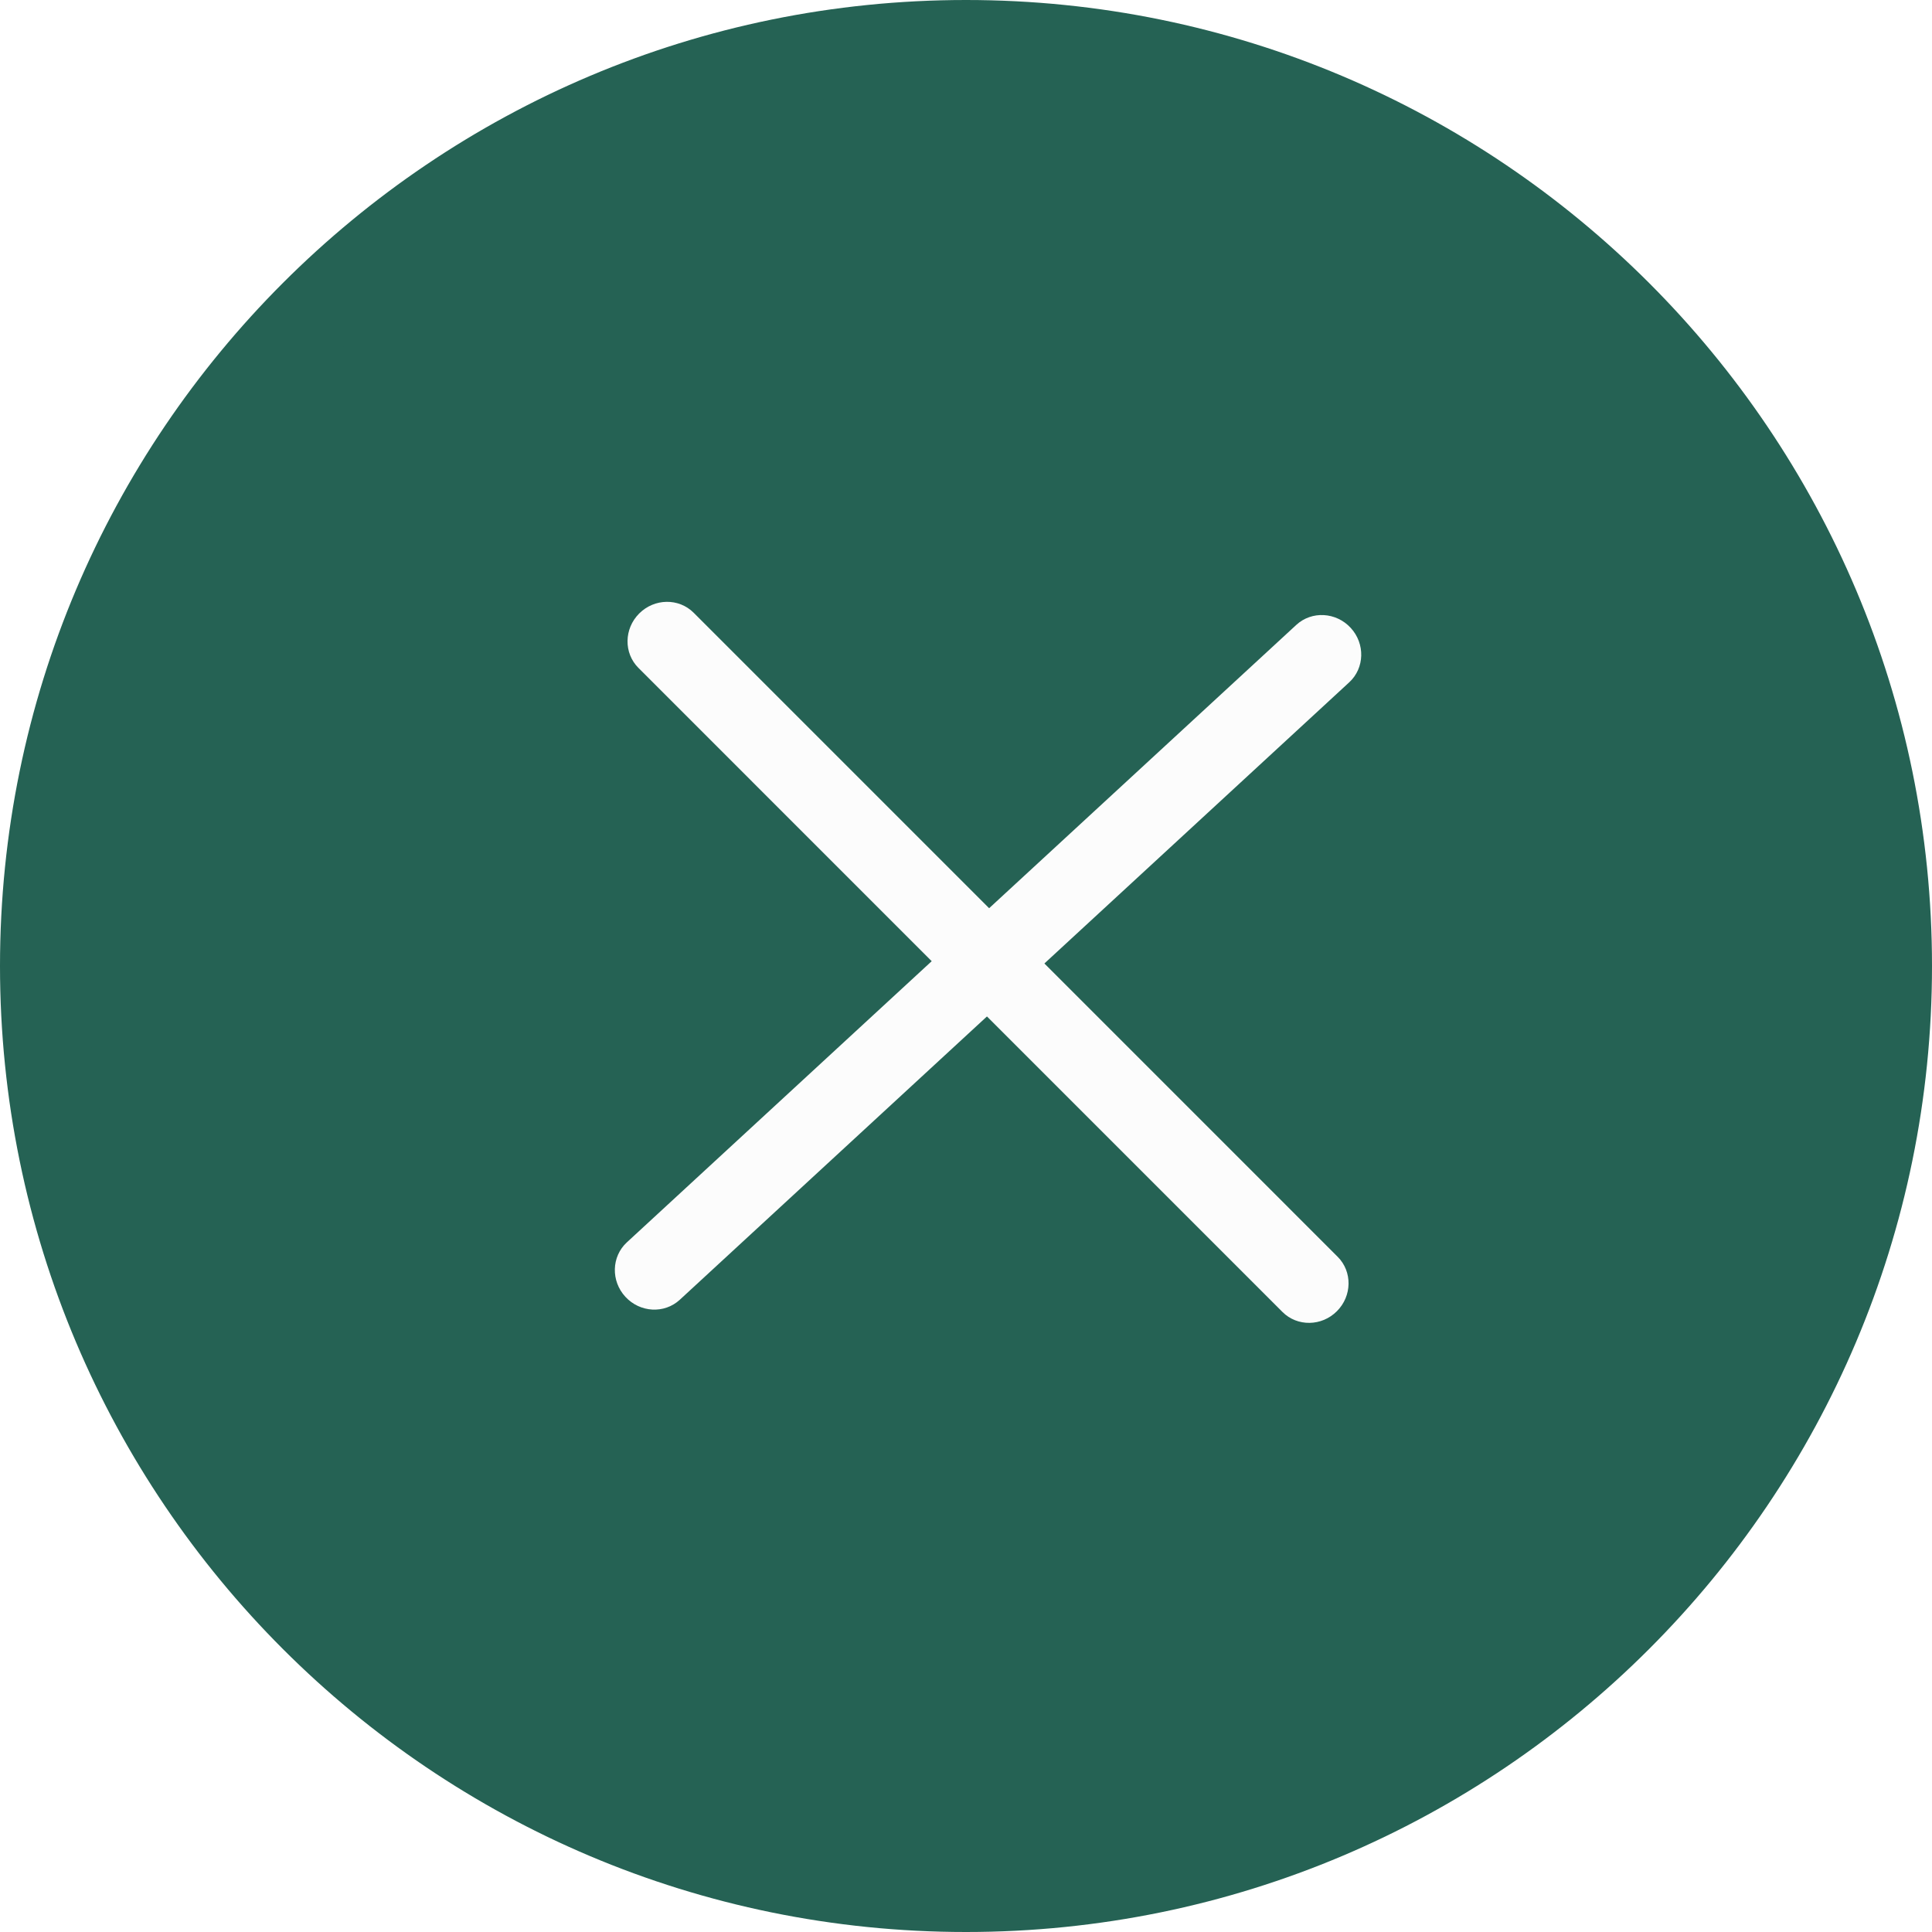
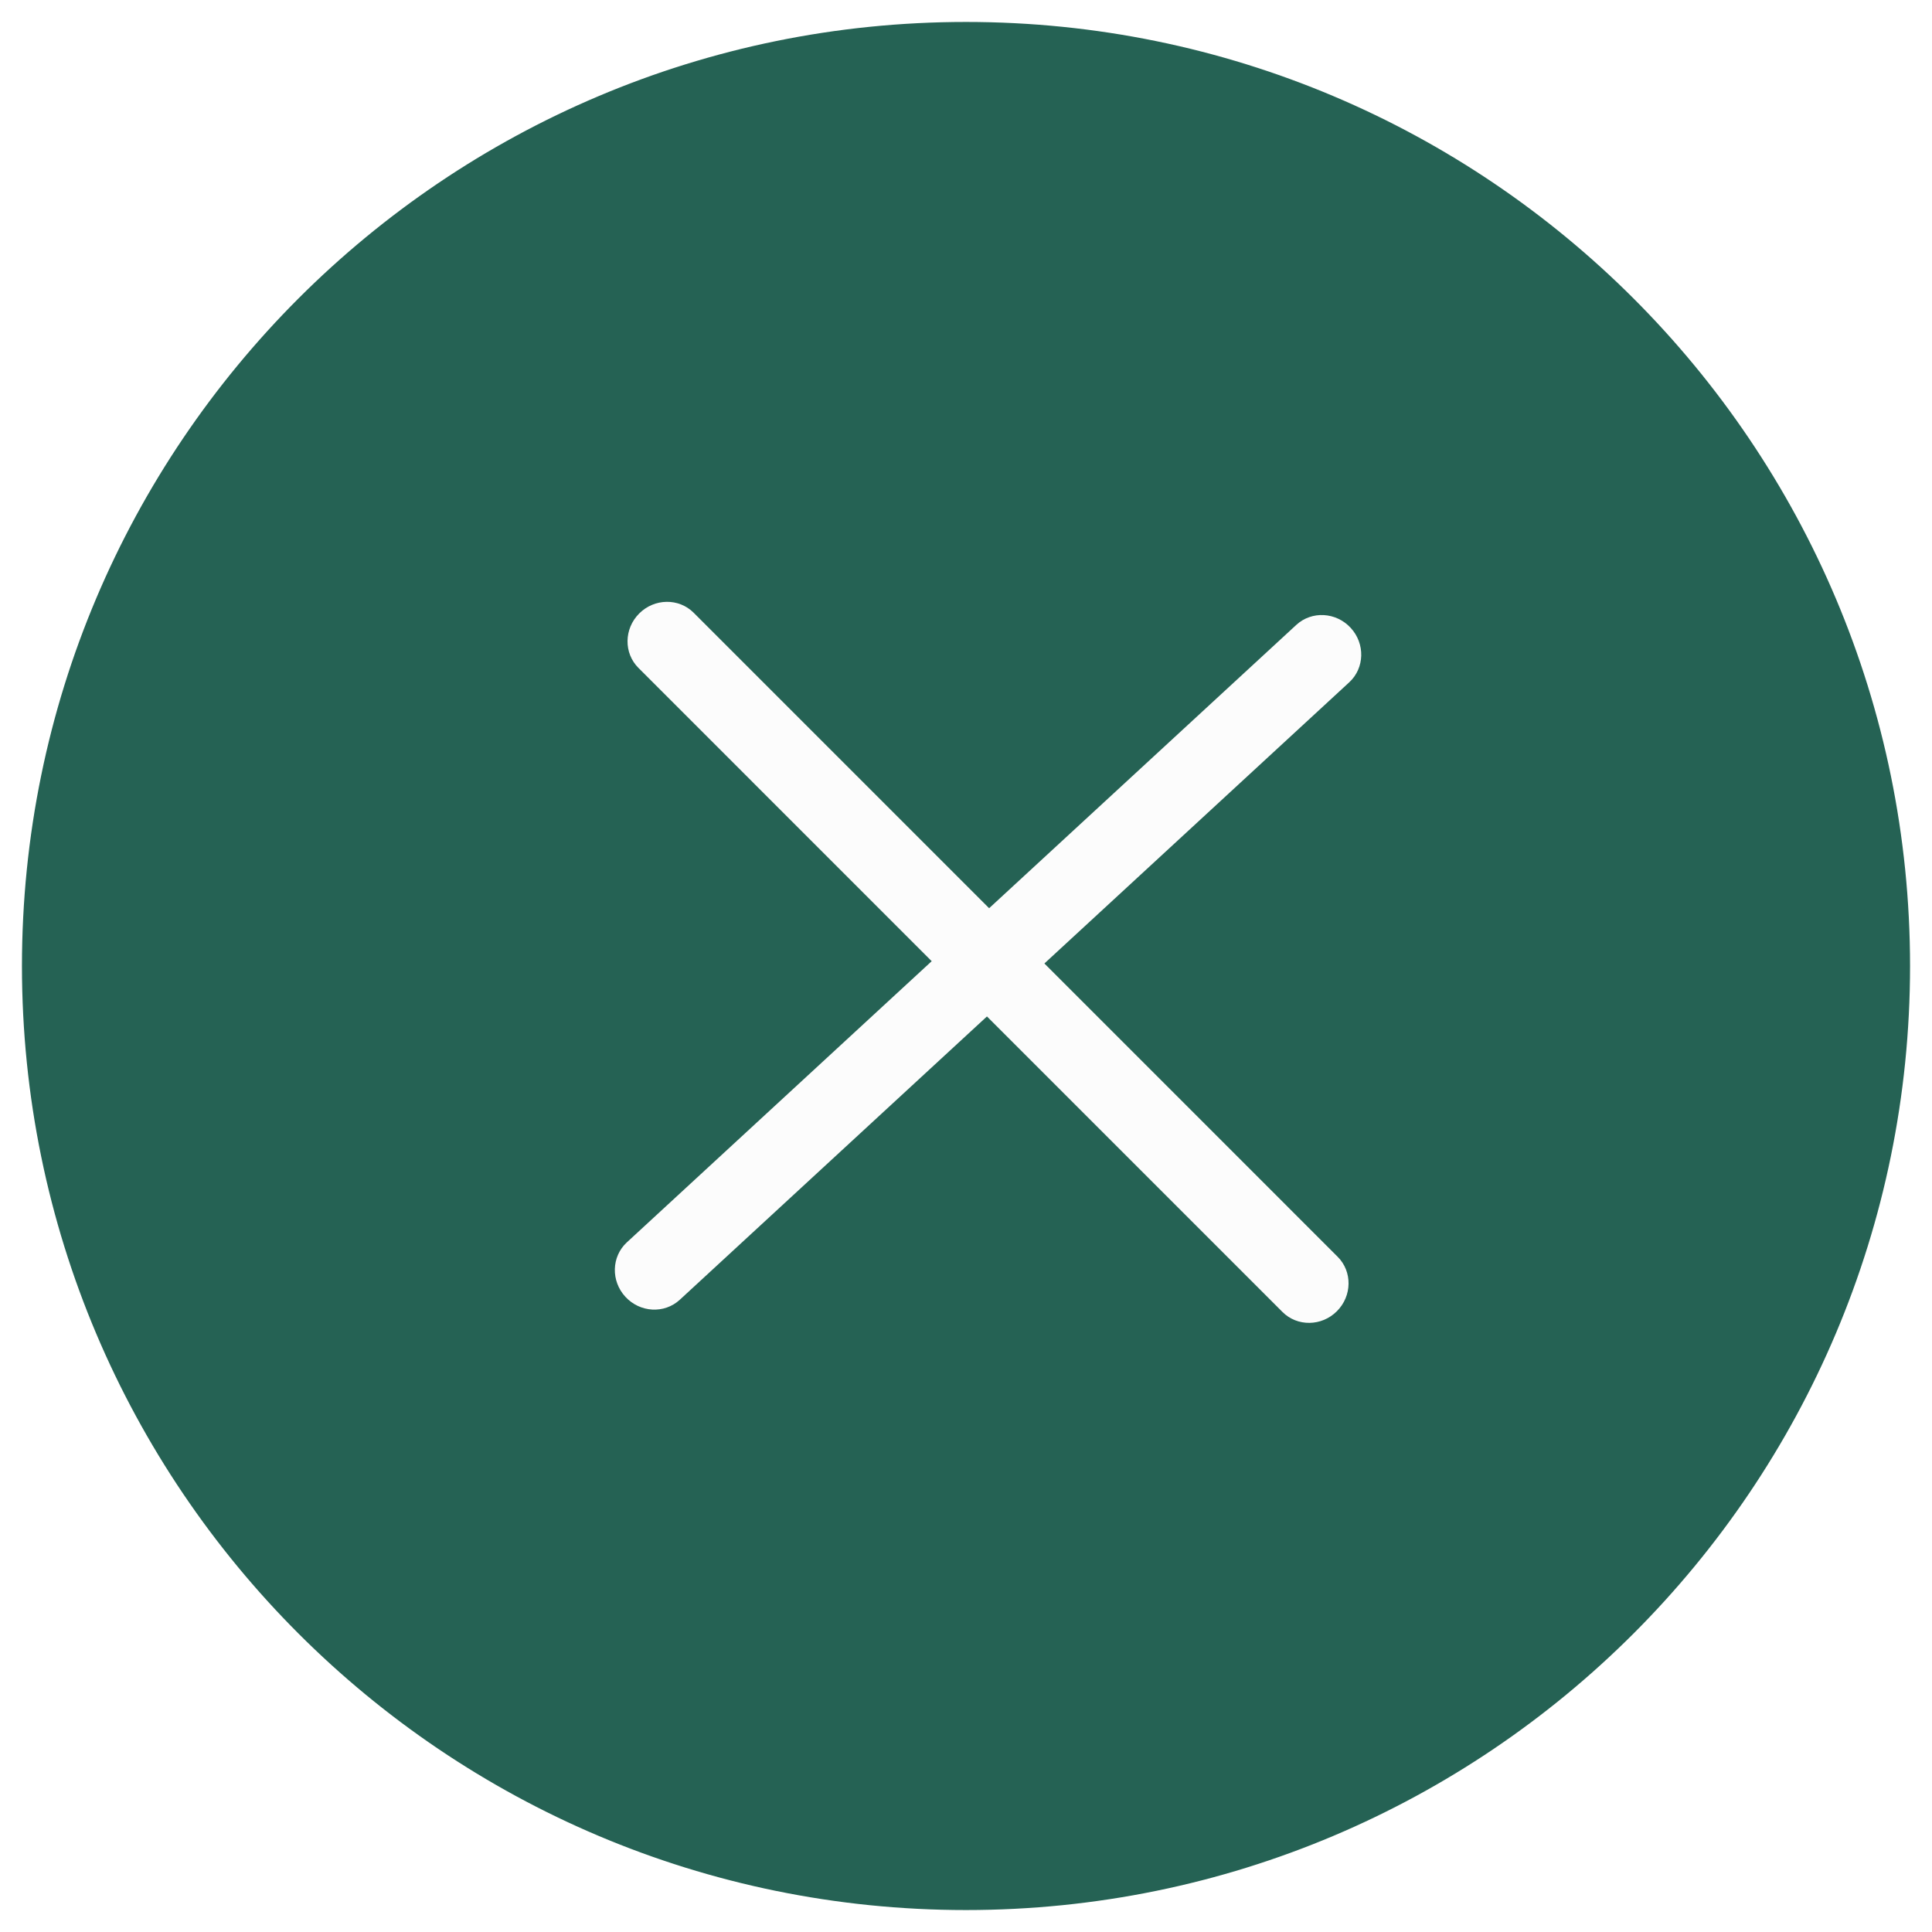
<svg xmlns="http://www.w3.org/2000/svg" width="44" height="44" viewBox="0 0 44 44" fill="none">
-   <circle cx="22" cy="22" r="21" fill="#256254" stroke="#256254" stroke-width="2" />
+   <circle cx="22" cy="22" r="21" fill="#256254" stroke="#256254" strokeWidth="2" />
  <path d="M14.275 28.295C13.925 28.619 13.91 29.174 14.243 29.534C14.576 29.895 15.13 29.925 15.481 29.602L30.729 15.538C31.079 15.215 31.094 14.66 30.761 14.299C30.428 13.938 29.874 13.908 29.523 14.231L14.275 28.295Z" fill="#FCFCFC" />
  <path d="M29.207 29.879C29.545 30.217 30.1 30.209 30.447 29.862C30.794 29.515 30.802 28.959 30.464 28.622L15.797 13.954C15.459 13.617 14.904 13.625 14.557 13.972C14.21 14.319 14.202 14.874 14.54 15.211L29.207 29.879Z" fill="#FCFCFC" />
</svg>
